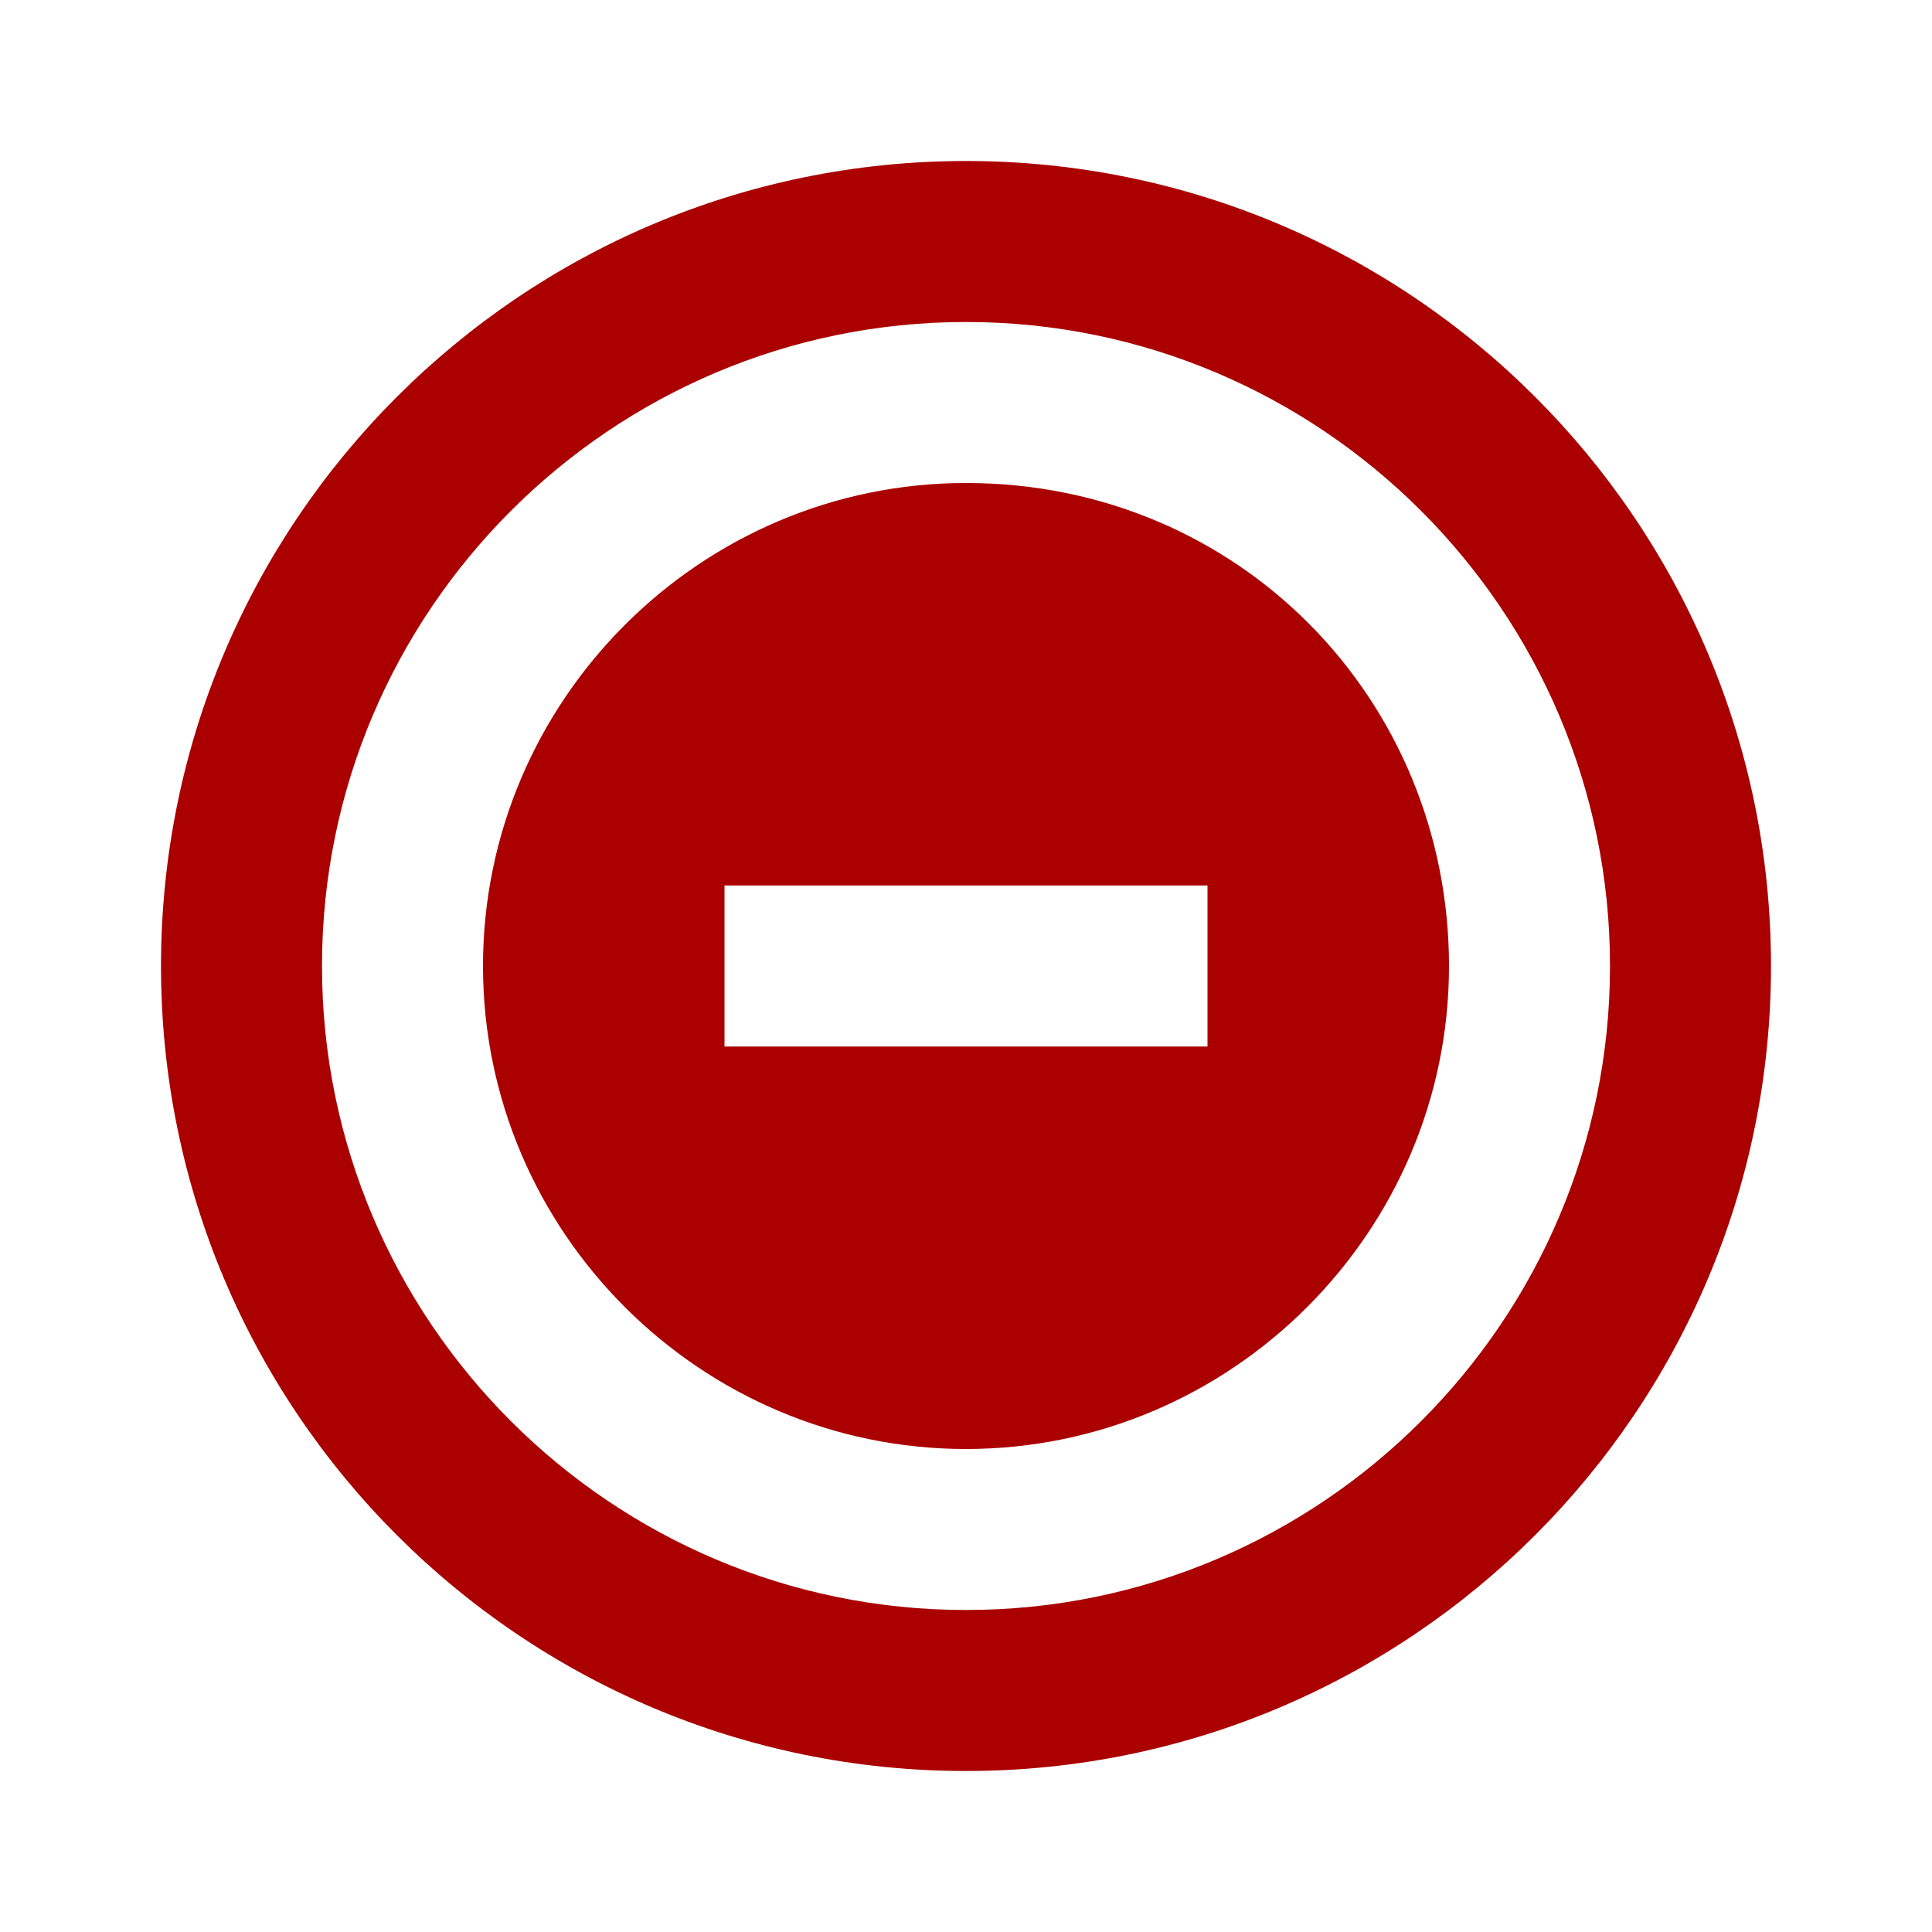
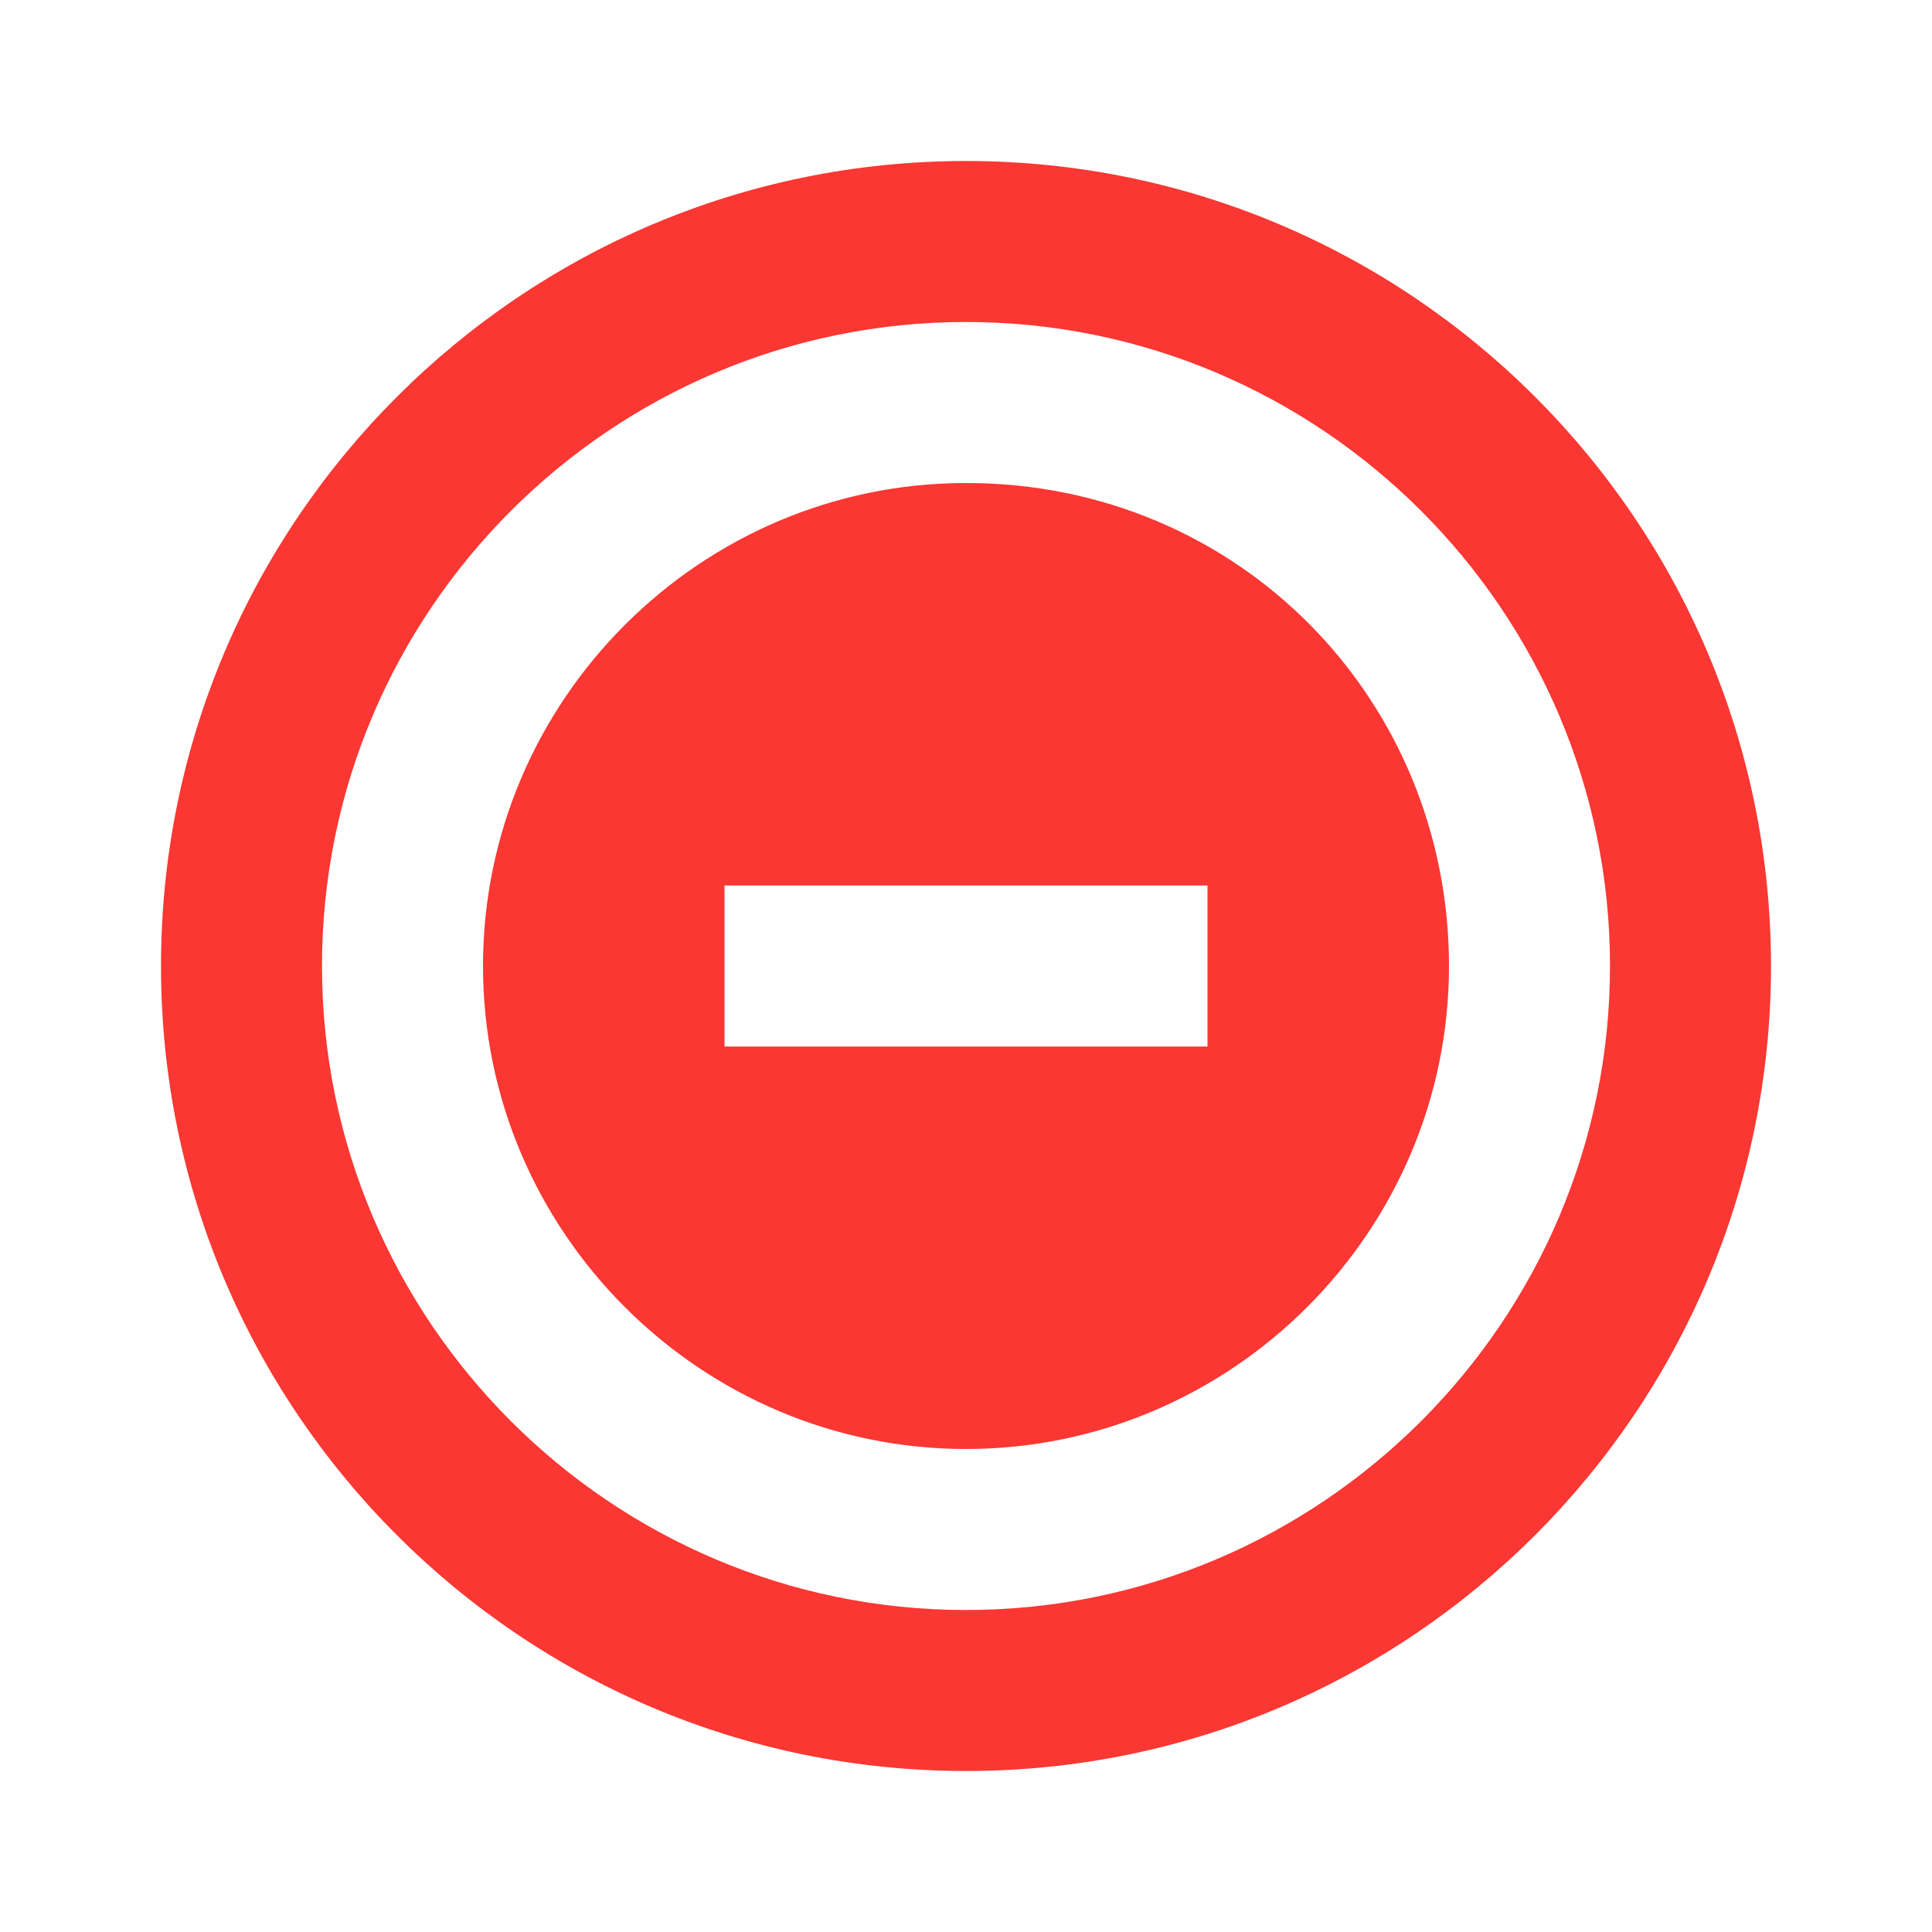
- <svg xmlns="http://www.w3.org/2000/svg" enable-background="new 0 0 24 24" height="24px" viewBox="0 0 24 24" width="24px" fill="#aa0000">
+ <svg xmlns="http://www.w3.org/2000/svg" enable-background="new 0 0 24 24" height="24px" viewBox="0 0 24 24" width="24px" fill="#FA3732">
  <g>
    <path d="M0,0h24v24H0V0z" fill="none" />
  </g>
  <g>
    <g>
      <path d="M12,2C6.48,2,2,6.48,2,12s4.48,10,10,10s10-4.48,10-10S17.52,2,12,2z M12,20c-4.41,0-8-3.59-8-8s3.59-8,8-8s8,3.59,8,8 S16.41,20,12,20z M12,6c-3.3,0-6,2.7-6,6s2.7,6,6,6s6-2.7,6-6S15.4,6,12,6z M15,13H9v-2h6V13z" />
    </g>
  </g>
</svg>
